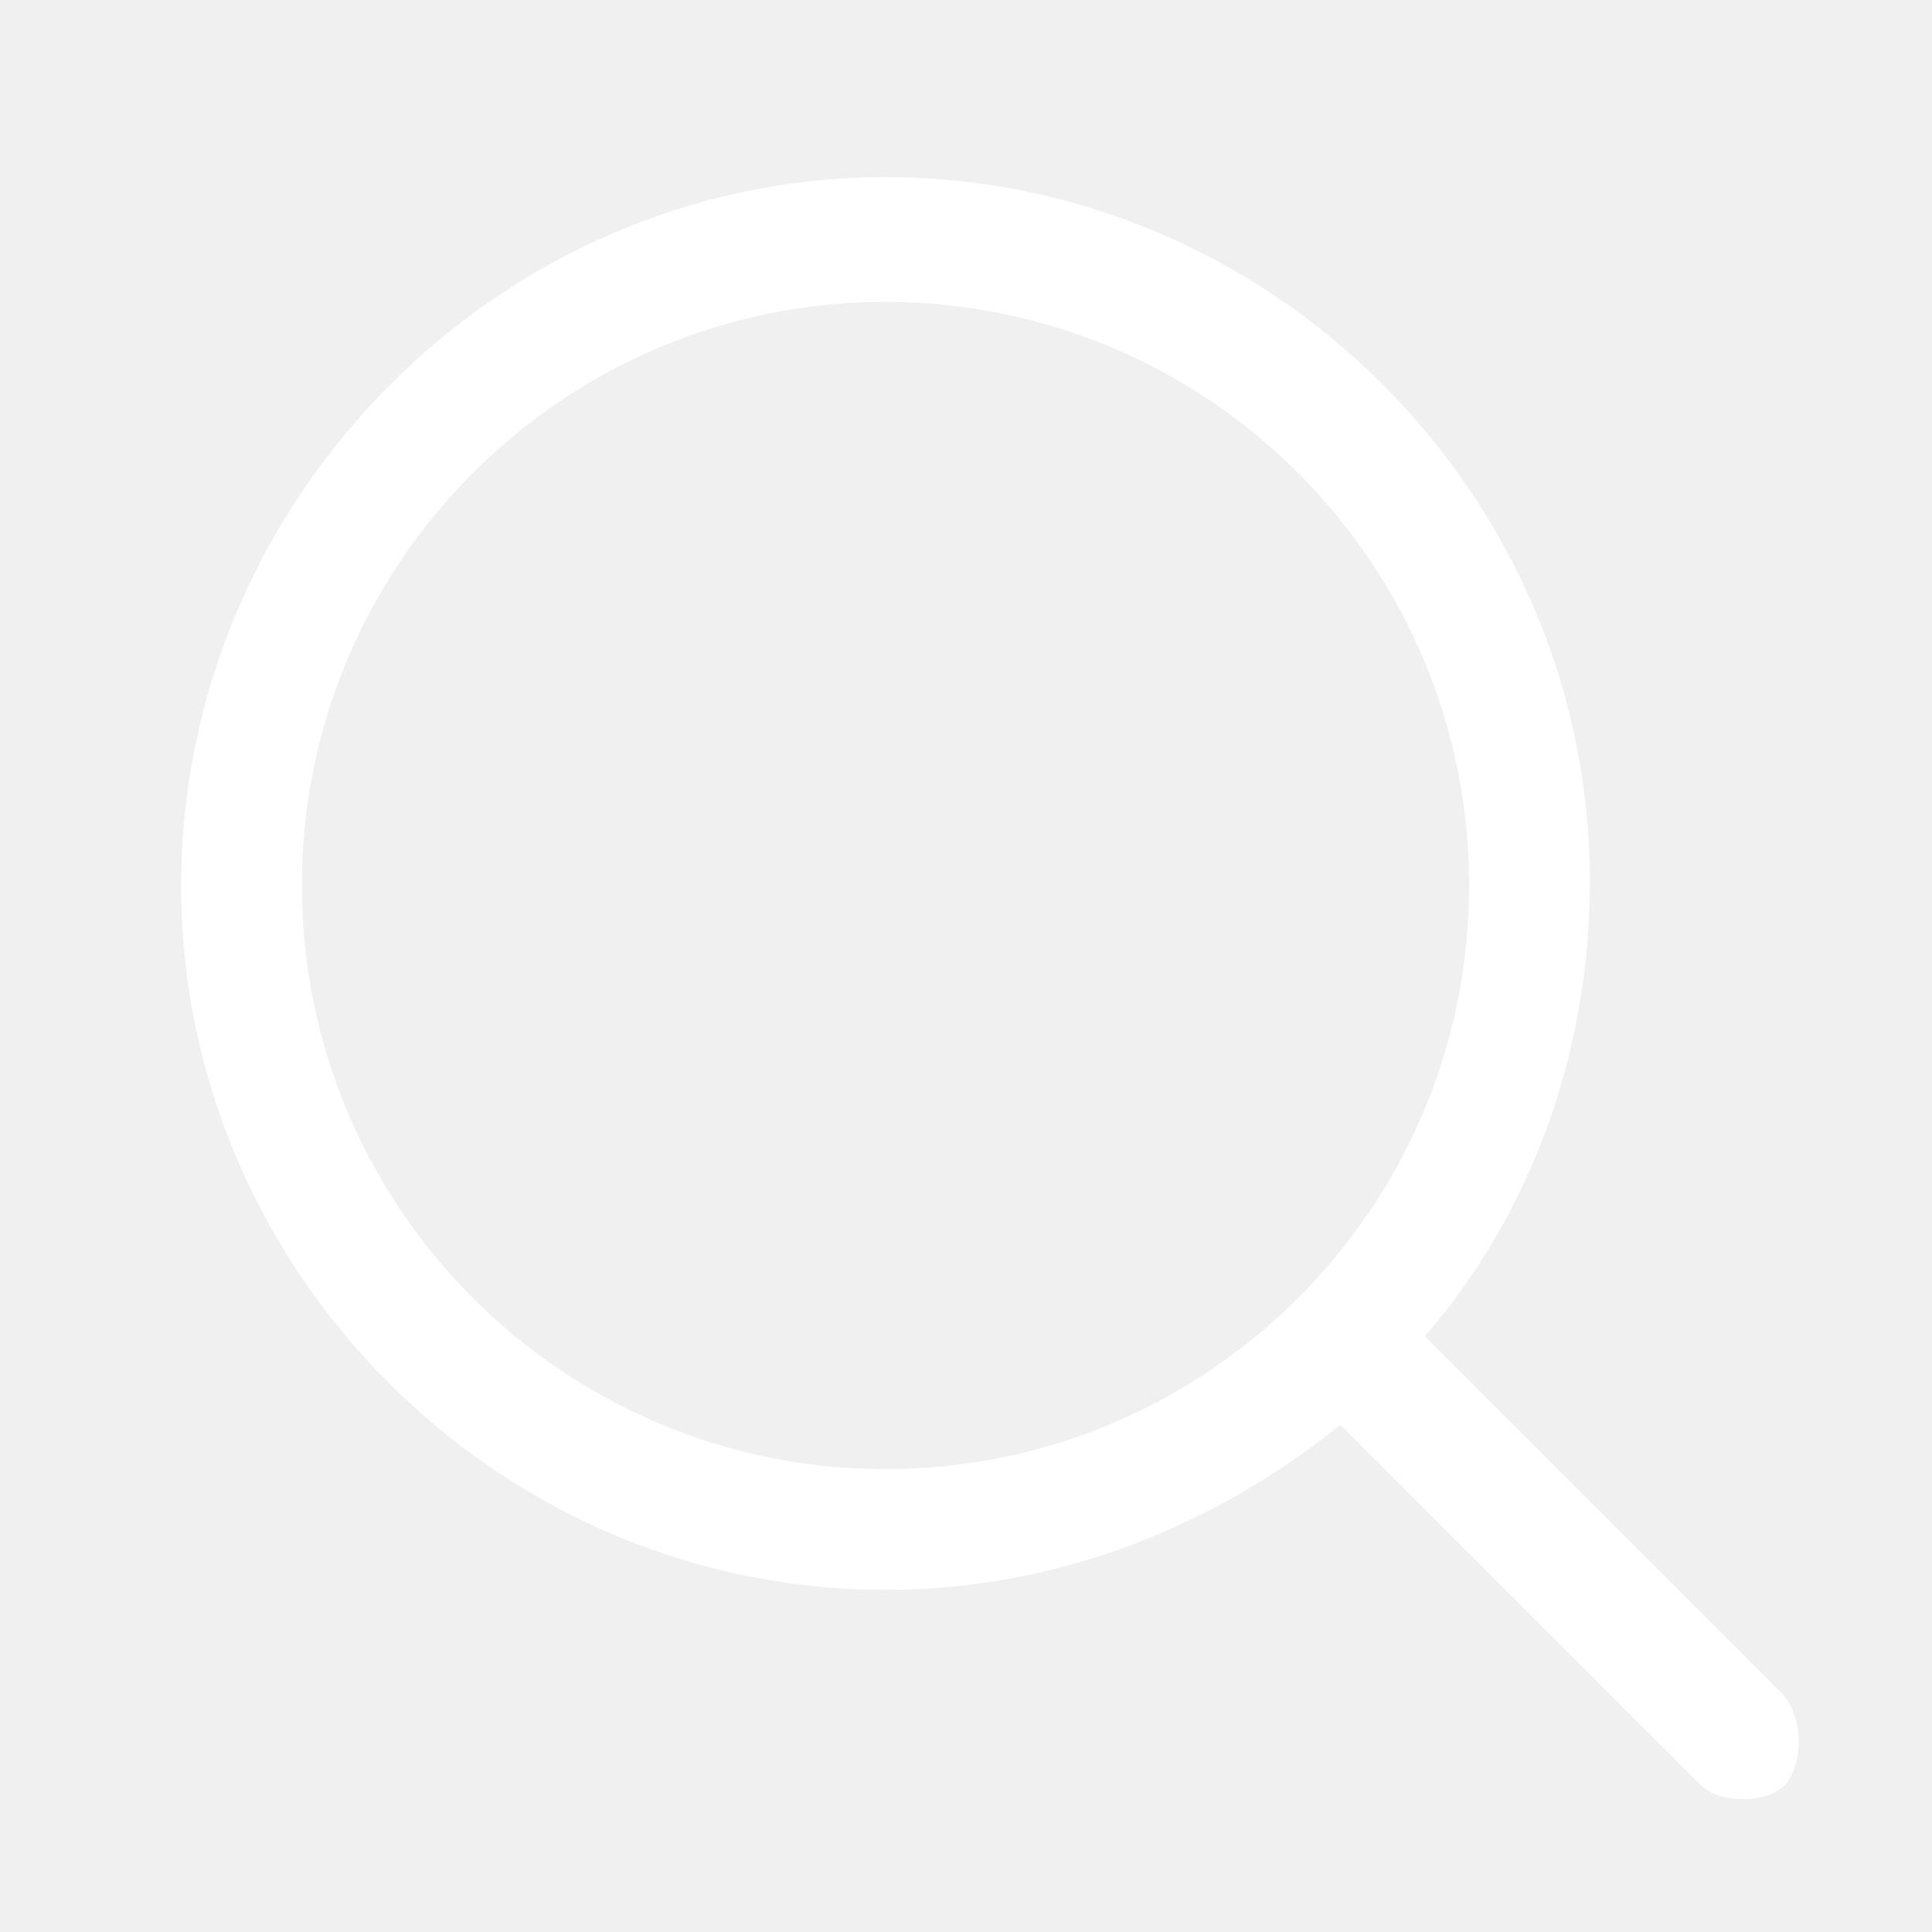
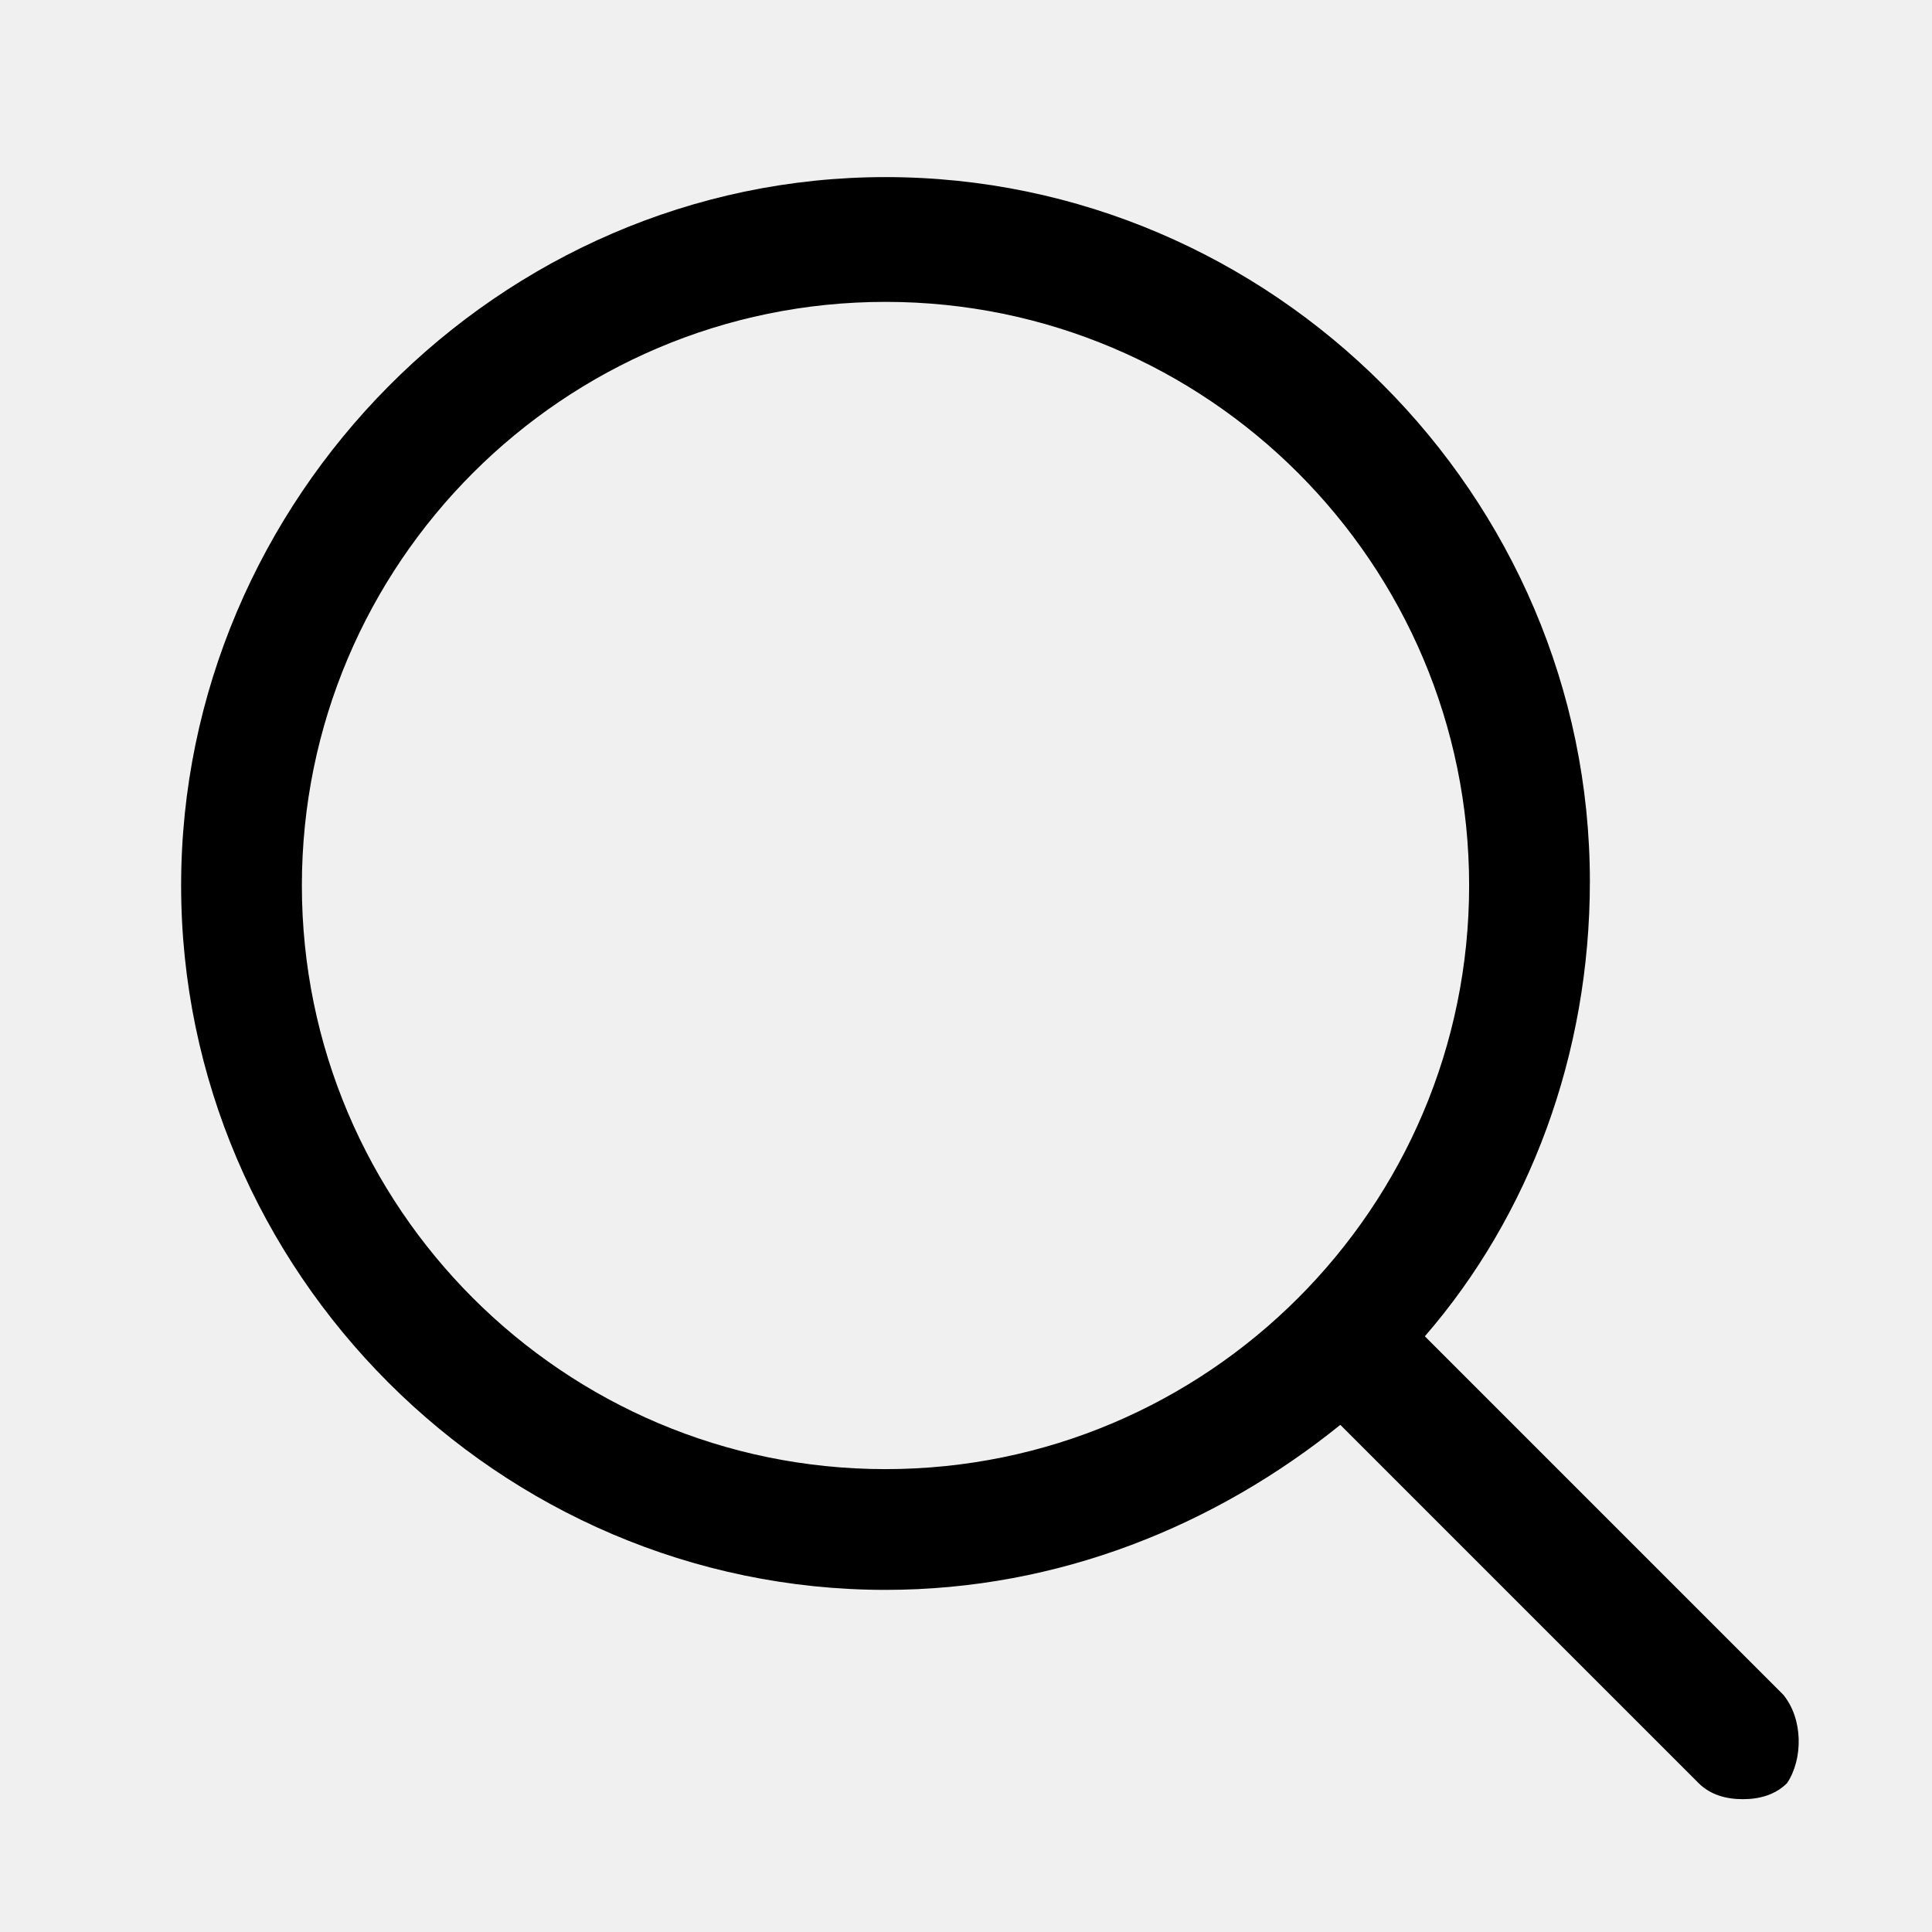
<svg xmlns="http://www.w3.org/2000/svg" t="1609067105531" class="icon" viewBox="0 0 1024 1024" version="1.1" p-id="1225" width="200" height="200">
  <defs>
    <style type="text/css" />
  </defs>
-   <path d="M945.067 898.133l-189.867-189.867c55.467-64 87.467-149.333 87.467-241.067 0-204.8-168.533-373.333-373.333-373.333S96 264.533 96 469.333 264.533 842.667 469.333 842.667c91.733 0 174.933-34.133 241.067-87.467l189.867 189.867c6.4 6.4 14.933 8.533 23.467 8.533s17.067-2.133 23.467-8.533c8.533-12.8 8.533-34.133-2.133-46.933zM469.333 778.667C298.667 778.667 160 640 160 469.333S298.667 160 469.333 160 778.667 298.667 778.667 469.333 640 778.667 469.333 778.667z" fill="#ffffff" p-id="1226" />
+   <path d="M945.067 898.133l-189.867-189.867c55.467-64 87.467-149.333 87.467-241.067 0-204.8-168.533-373.333-373.333-373.333S96 264.533 96 469.333 264.533 842.667 469.333 842.667c91.733 0 174.933-34.133 241.067-87.467l189.867 189.867c6.4 6.4 14.933 8.533 23.467 8.533s17.067-2.133 23.467-8.533c8.533-12.8 8.533-34.133-2.133-46.933zM469.333 778.667C298.667 778.667 160 640 160 469.333S298.667 160 469.333 160 778.667 298.667 778.667 469.333 640 778.667 469.333 778.667z" p-id="1226" />
</svg>
